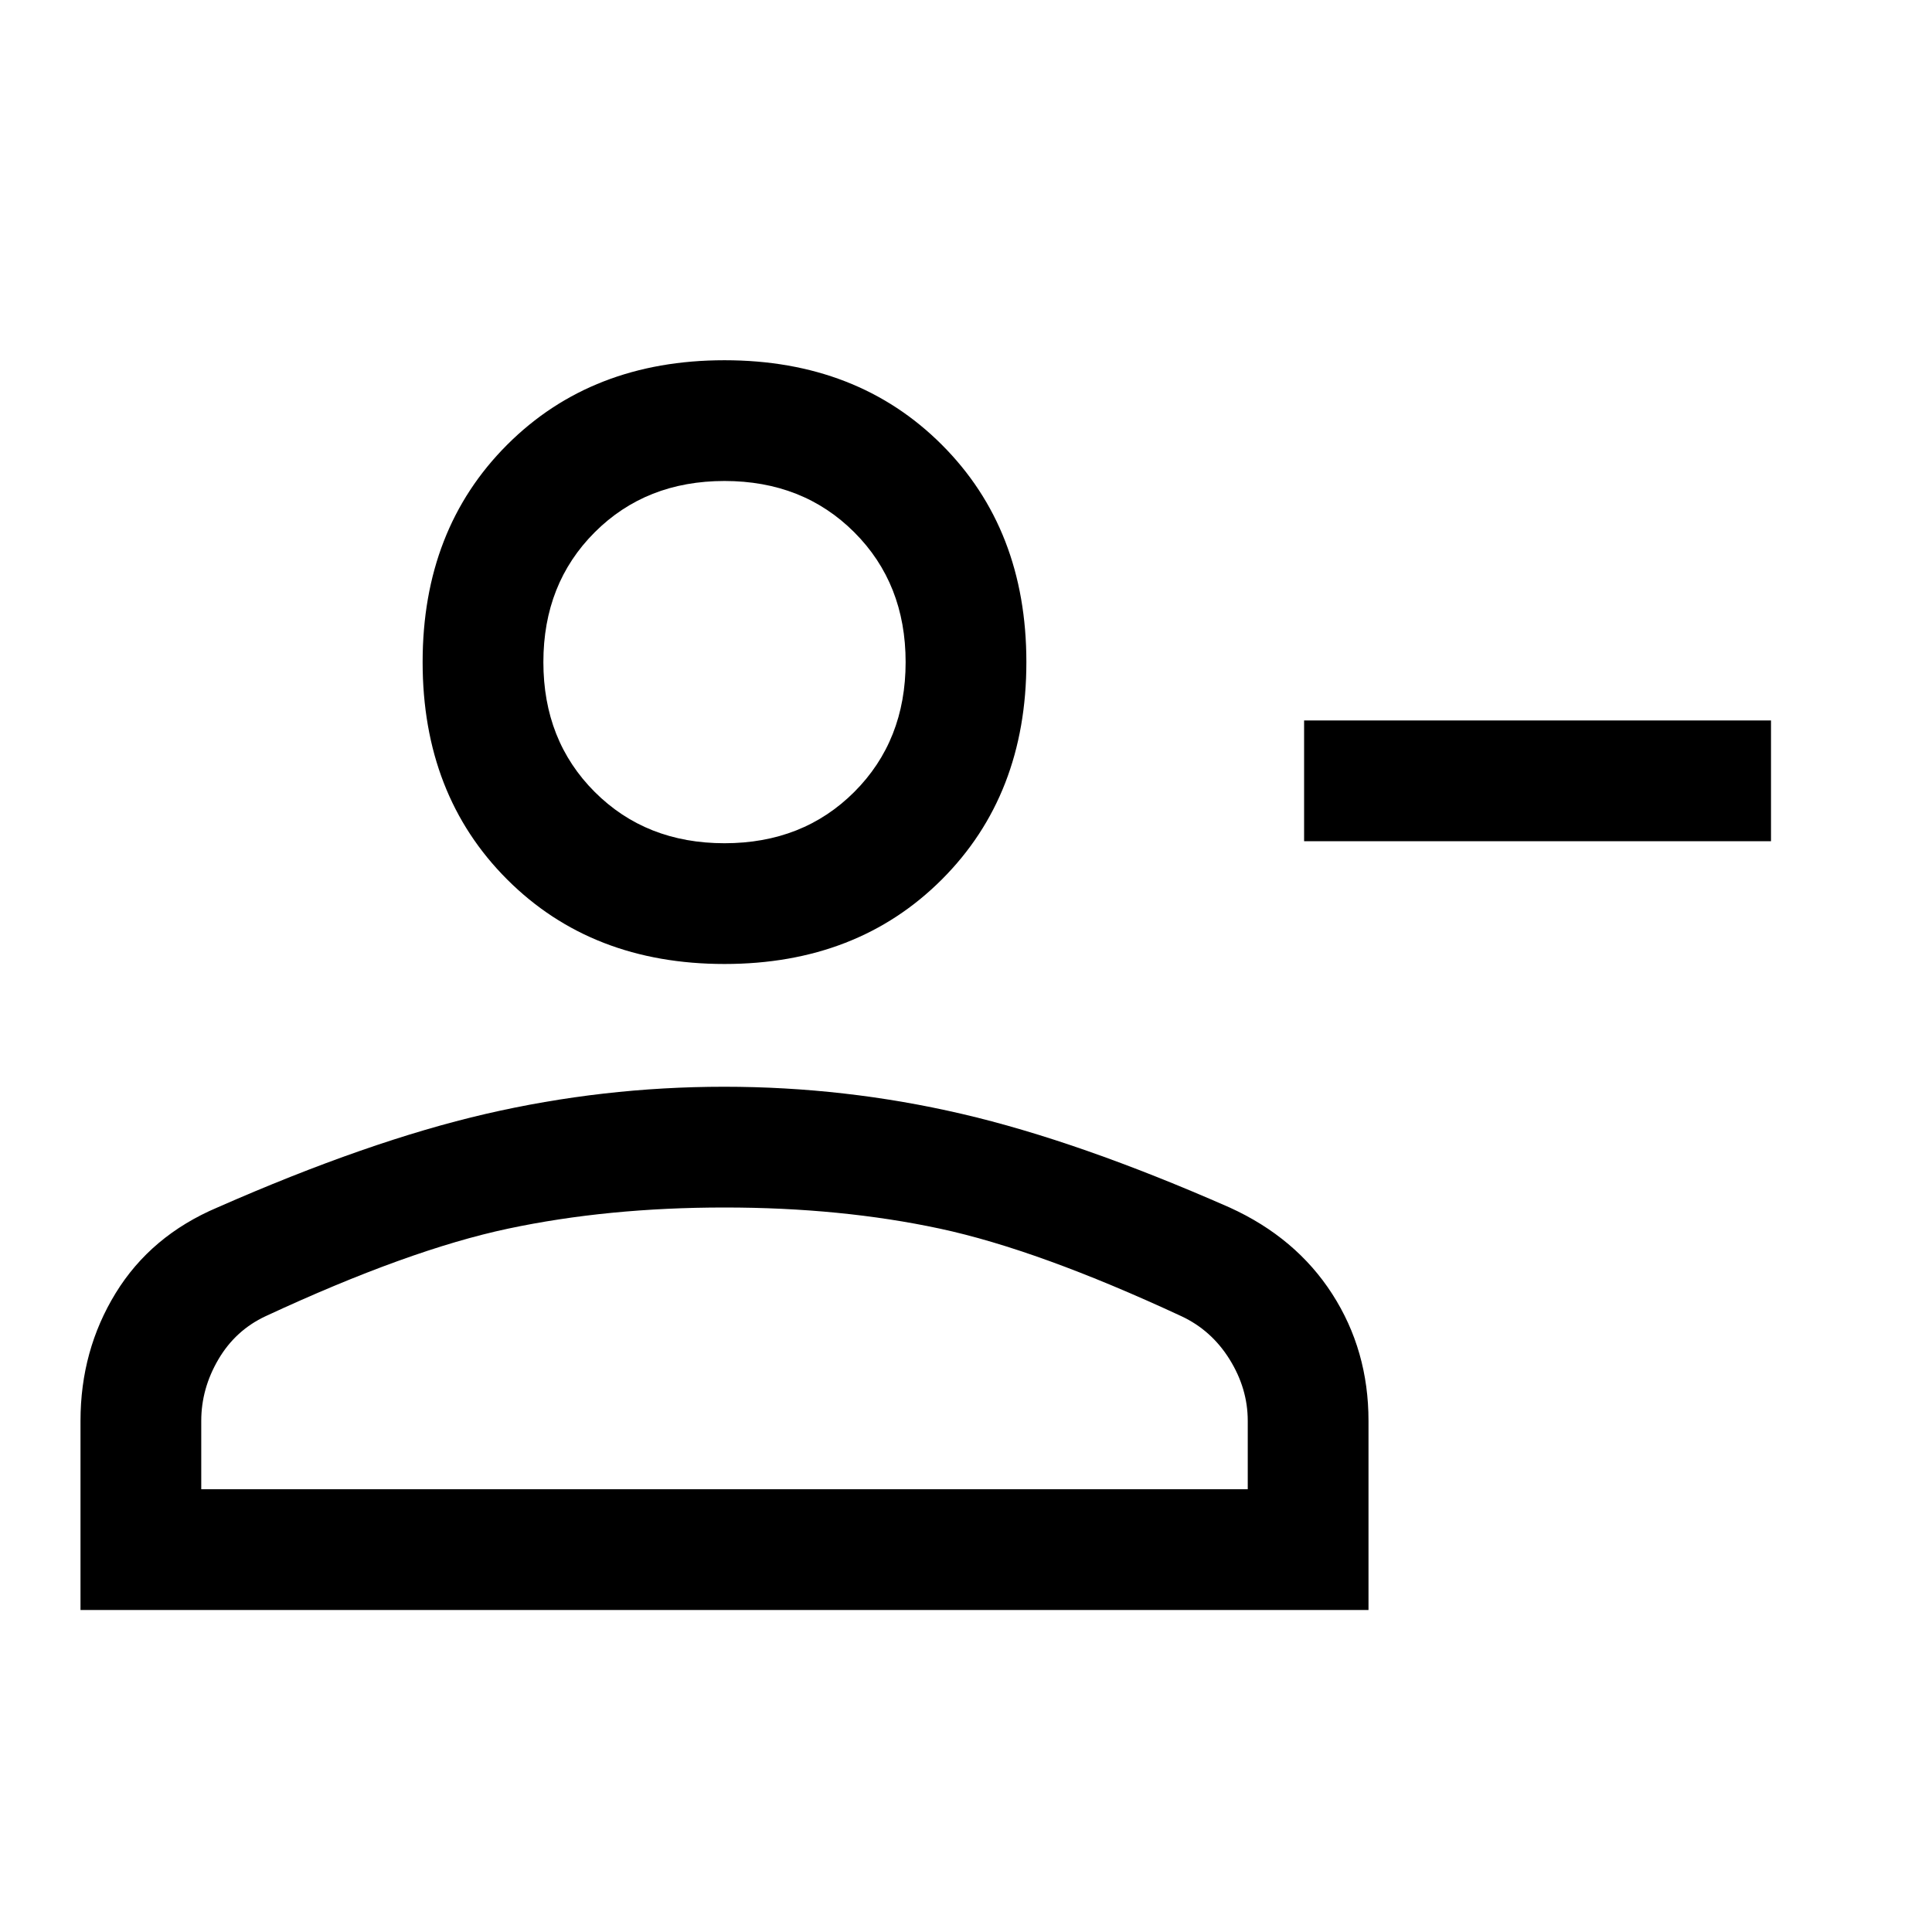
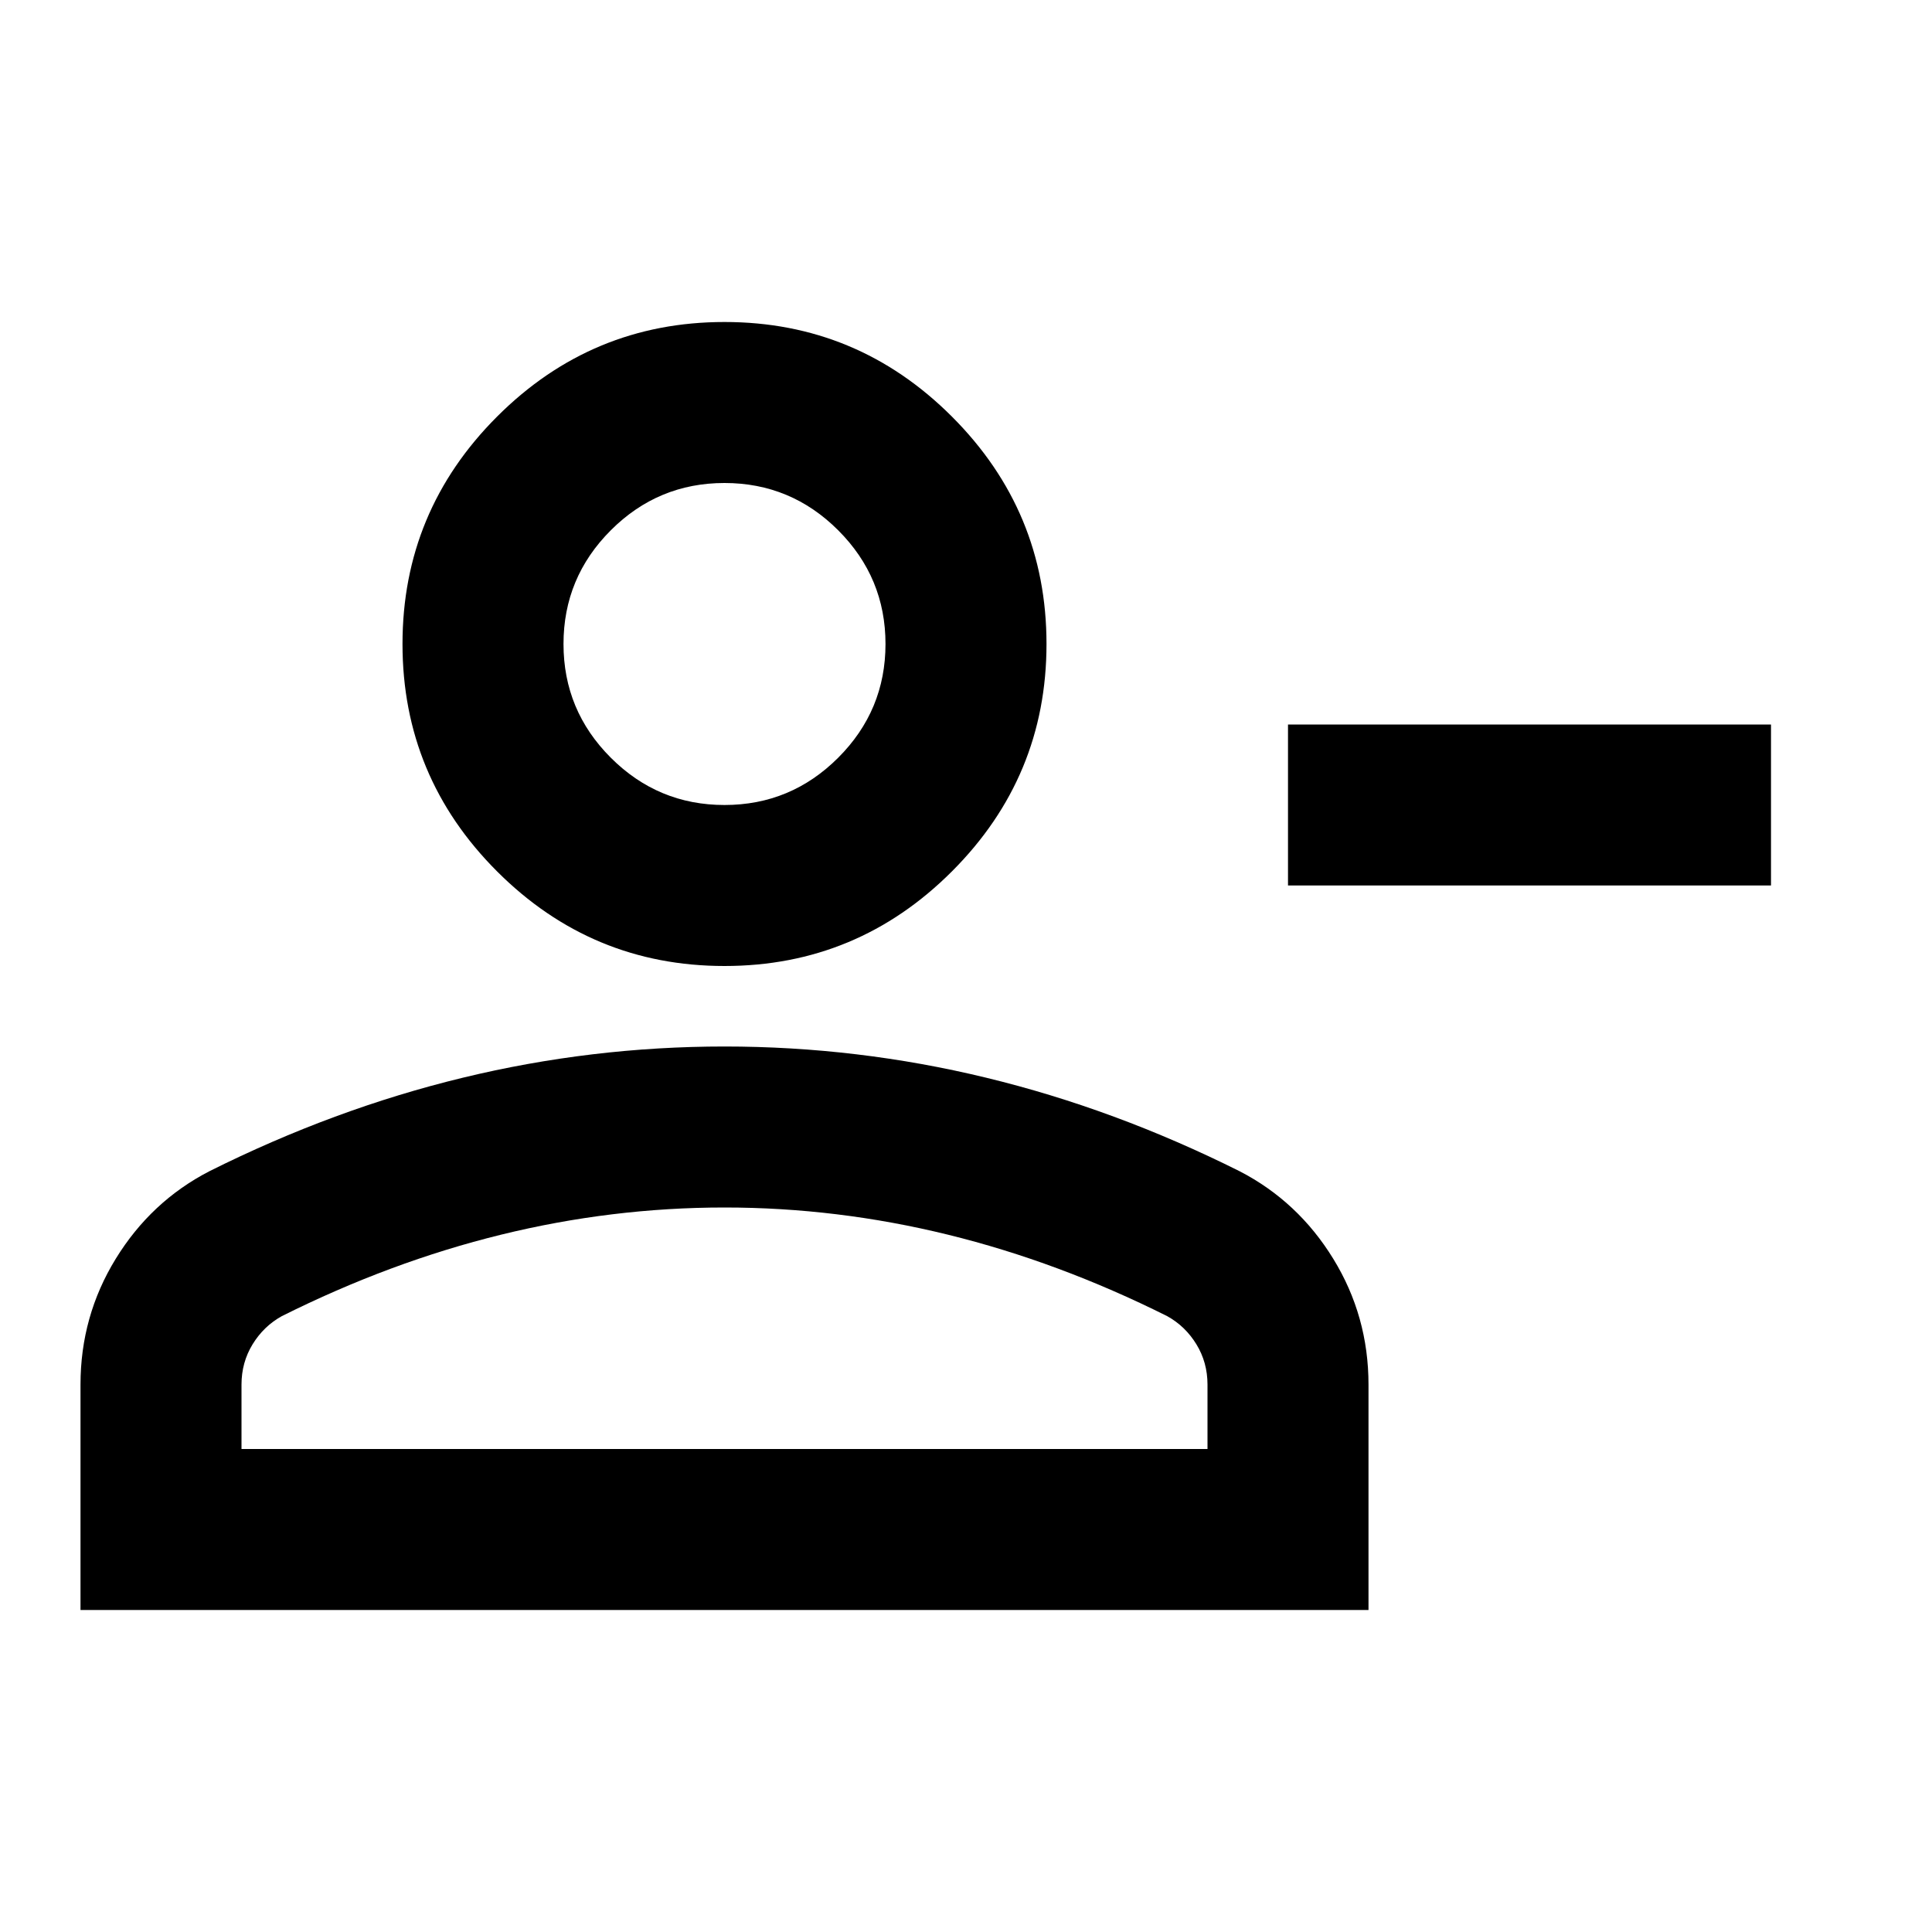
- <svg xmlns="http://www.w3.org/2000/svg" height="48" viewBox="0 -960 960 960" width="48">
-   <path d="M648-542v-60h232v60H648Zm-288 61q-66 0-108-42t-42-108q0-66 42-108t108-42q66 0 108 42t42 108q0 66-42 108t-108 42ZM40-160v-94q0-35 17.5-63.5T108-360q75-33 133.338-46.5 58.339-13.5 118.5-13.5Q420-420 478-406.5 536-393 611-360q33 15 51 43t18 63v94H40Zm60-60h520v-34q0-16-9-30.5T587-306q-71-33-120-43.5T360-360q-58 0-107.5 10.5T132-306q-15 7-23.5 21.5T100-254v34Zm260-321q39 0 64.5-25.5T450-631q0-39-25.5-64.5T360-721q-39 0-64.5 25.5T270-631q0 39 25.5 64.5T360-541Zm0-90Zm0 411Z" />
+ <svg xmlns="http://www.w3.org/2000/svg" height="24" viewBox="0 -960 960 960" width="24">
+   <path d="M640-520v-80h240v80H640Zm-280 40q-66 0-113-47t-47-113q0-66 47-113t113-47q66 0 113 47t47 113q0 66-47 113t-113 47ZM40-160v-112q0-34 17.5-62.5T104-378q62-31 126-46.5T360-440q66 0 130 15.5T616-378q29 15 46.5 43.5T680-272v112H40Zm80-80h480v-32q0-11-5.5-20T580-306q-54-27-109-40.5T360-360q-56 0-111 13.5T140-306q-9 5-14.5 14t-5.5 20v32Zm240-320q33 0 56.5-23.5T440-640q0-33-23.5-56.5T360-720q-33 0-56.5 23.5T280-640q0 33 23.5 56.5T360-560Zm0-80Zm0 400Z" />
</svg>
